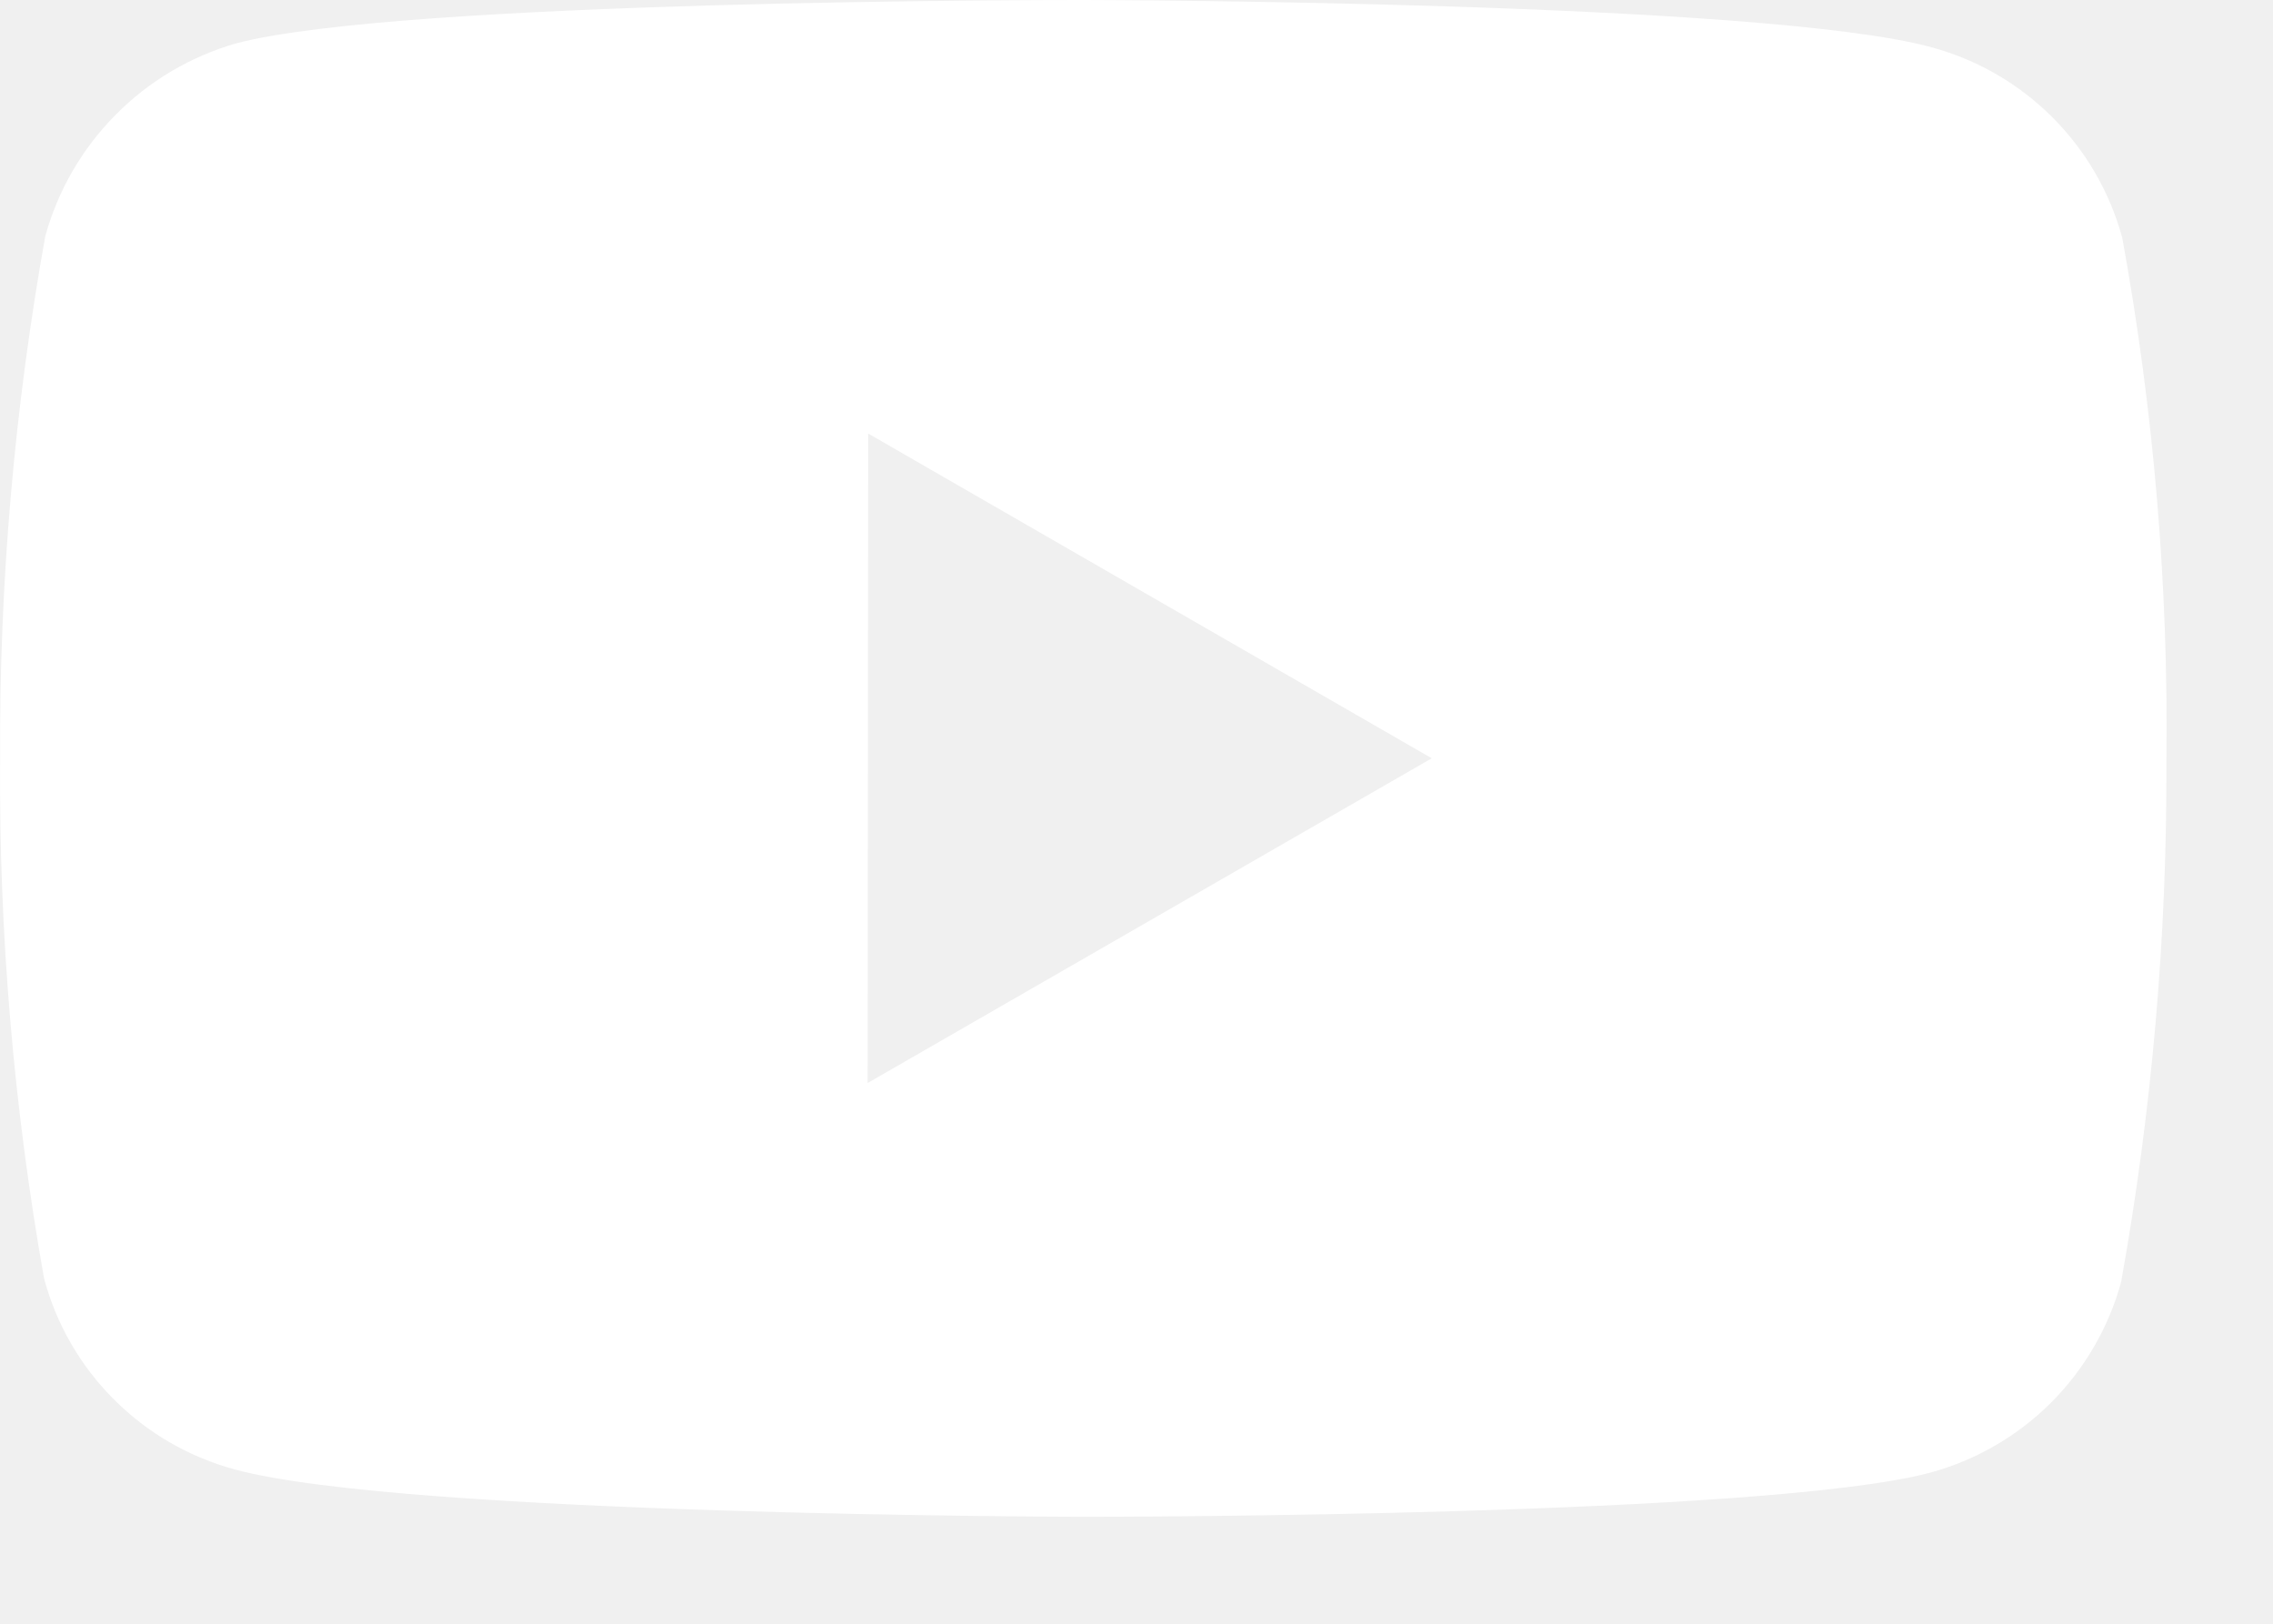
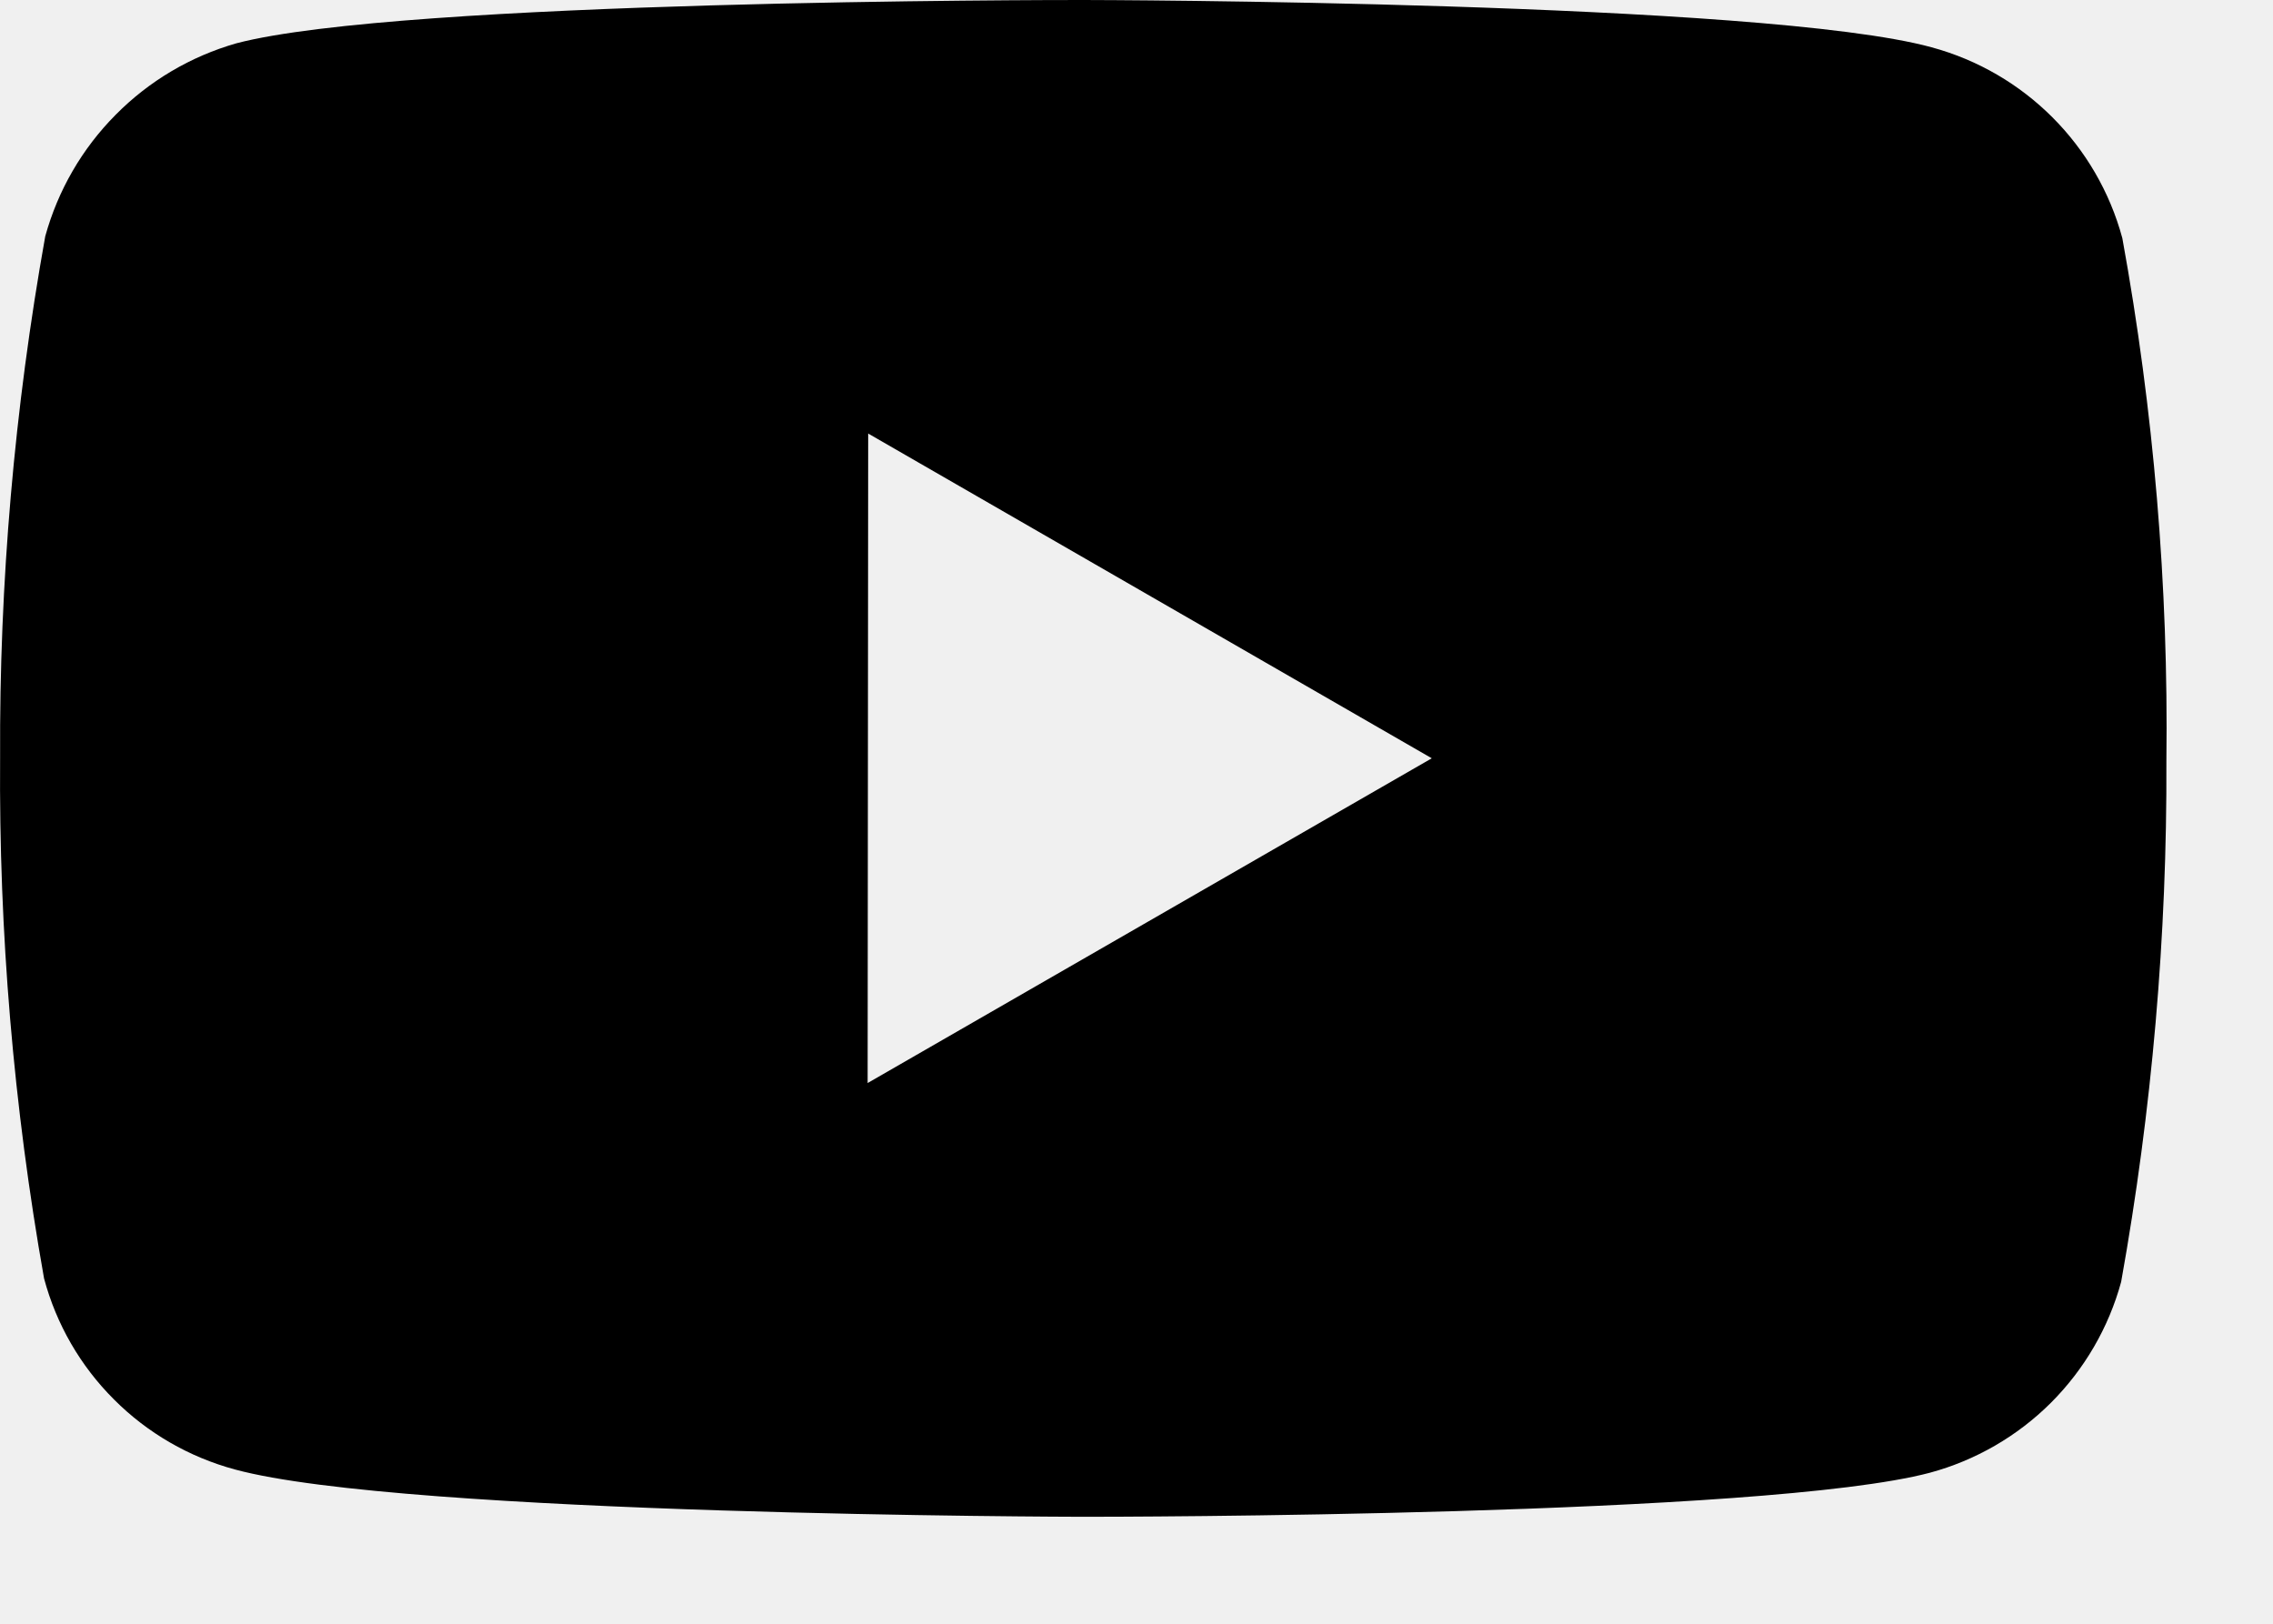
<svg xmlns="http://www.w3.org/2000/svg" width="21" height="15" viewBox="0 0 21 15" fill="none">
-   <path d="M10.021 14.012H10.001C9.939 14.012 3.736 14 2.171 13.575C1.748 13.461 1.362 13.238 1.053 12.928C0.743 12.619 0.52 12.233 0.407 11.81C0.125 10.222 -0.011 8.612 0.001 7C-0.007 5.385 0.133 3.773 0.418 2.183C0.535 1.759 0.758 1.373 1.068 1.061C1.377 0.748 1.761 0.521 2.184 0.4C3.706 8.9407e-08 9.738 0 9.994 0H10.015C10.078 0 16.297 0.012 17.846 0.437C18.705 0.67 19.376 1.341 19.608 2.2C19.898 3.794 20.035 5.411 20.015 7.031C20.022 8.644 19.882 10.254 19.597 11.842C19.482 12.264 19.258 12.649 18.948 12.959C18.638 13.268 18.252 13.491 17.83 13.605C16.31 14.008 10.277 14.012 10.021 14.012ZM8.021 4.005L8.016 10.005L13.228 7.005L8.021 4.005Z" fill="white" />
+   <path d="M10.021 14.012H10.001C9.939 14.012 3.736 14 2.171 13.575C1.748 13.461 1.362 13.238 1.053 12.928C0.743 12.619 0.52 12.233 0.407 11.81C0.125 10.222 -0.011 8.612 0.001 7C-0.007 5.385 0.133 3.773 0.418 2.183C0.535 1.759 0.758 1.373 1.068 1.061C1.377 0.748 1.761 0.521 2.184 0.4C3.706 8.9407e-08 9.738 0 9.994 0H10.015C10.078 0 16.297 0.012 17.846 0.437C18.705 0.67 19.376 1.341 19.608 2.2C19.898 3.794 20.035 5.411 20.015 7.031C20.022 8.644 19.882 10.254 19.597 11.842C19.482 12.264 19.258 12.649 18.948 12.959C18.638 13.268 18.252 13.491 17.83 13.605C16.31 14.008 10.277 14.012 10.021 14.012ZM8.021 4.005L8.016 10.005L13.228 7.005L8.021 4.005Z" fill="currentColor" />
</svg>
